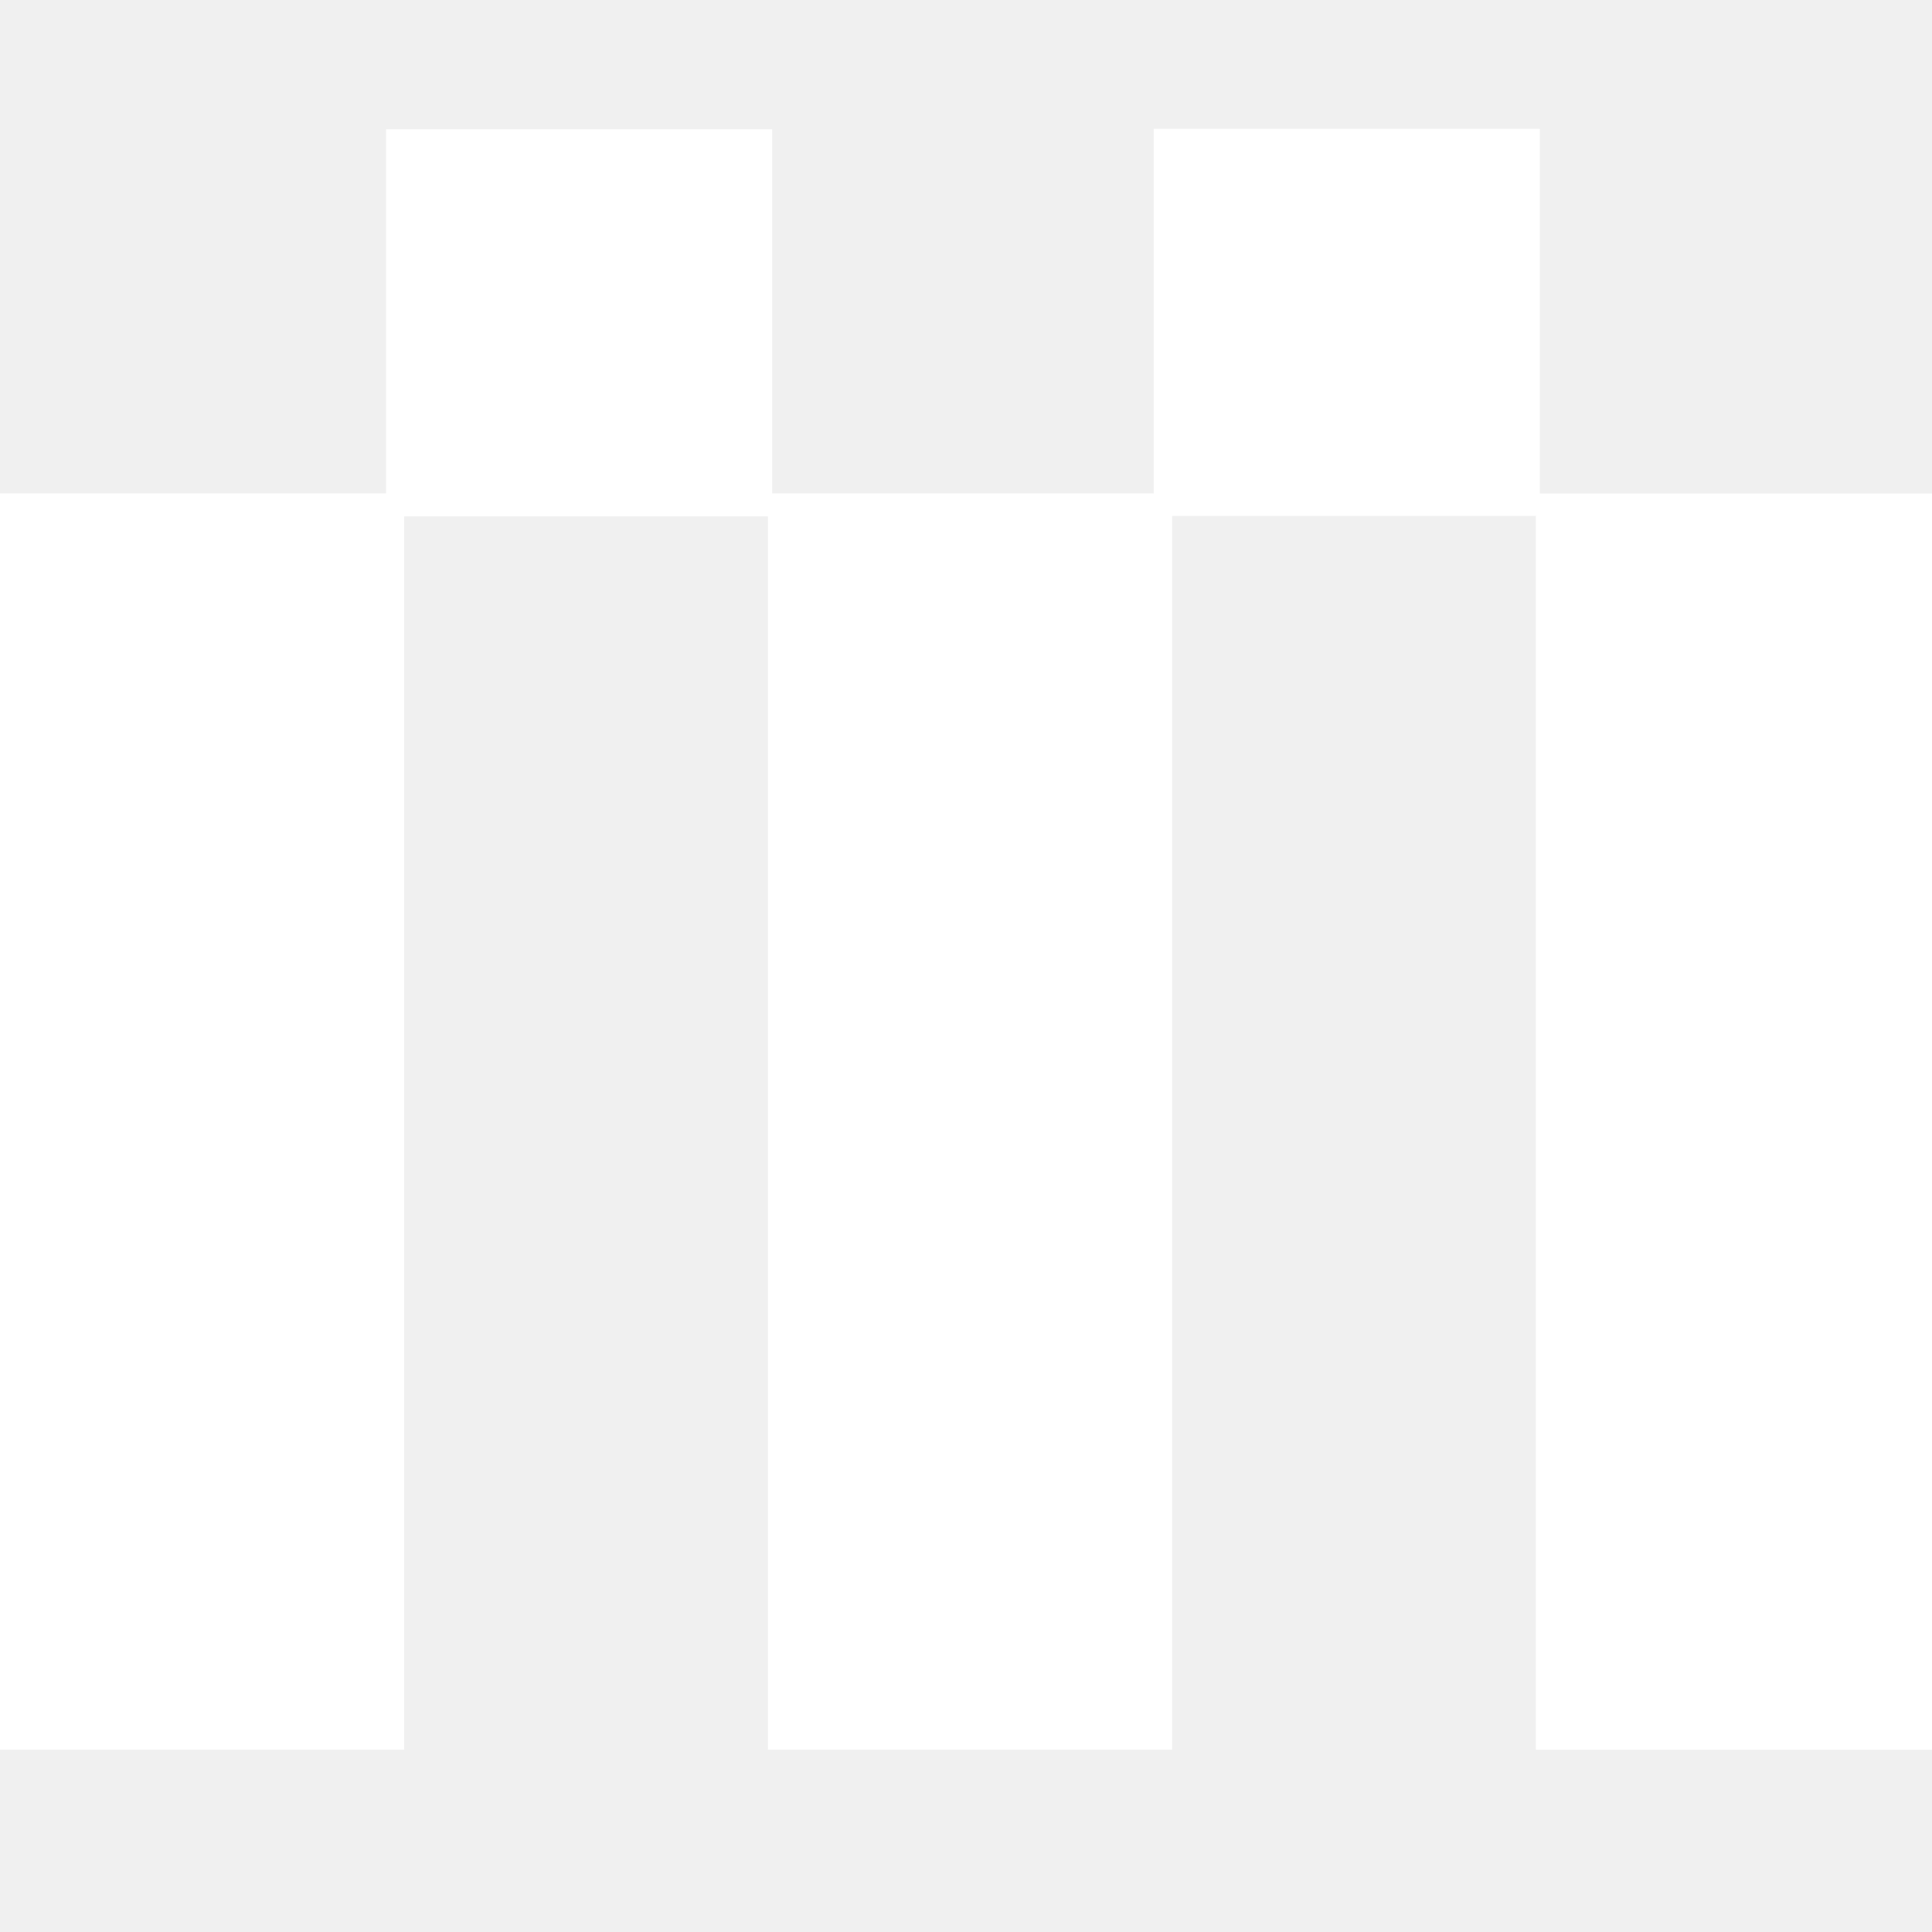
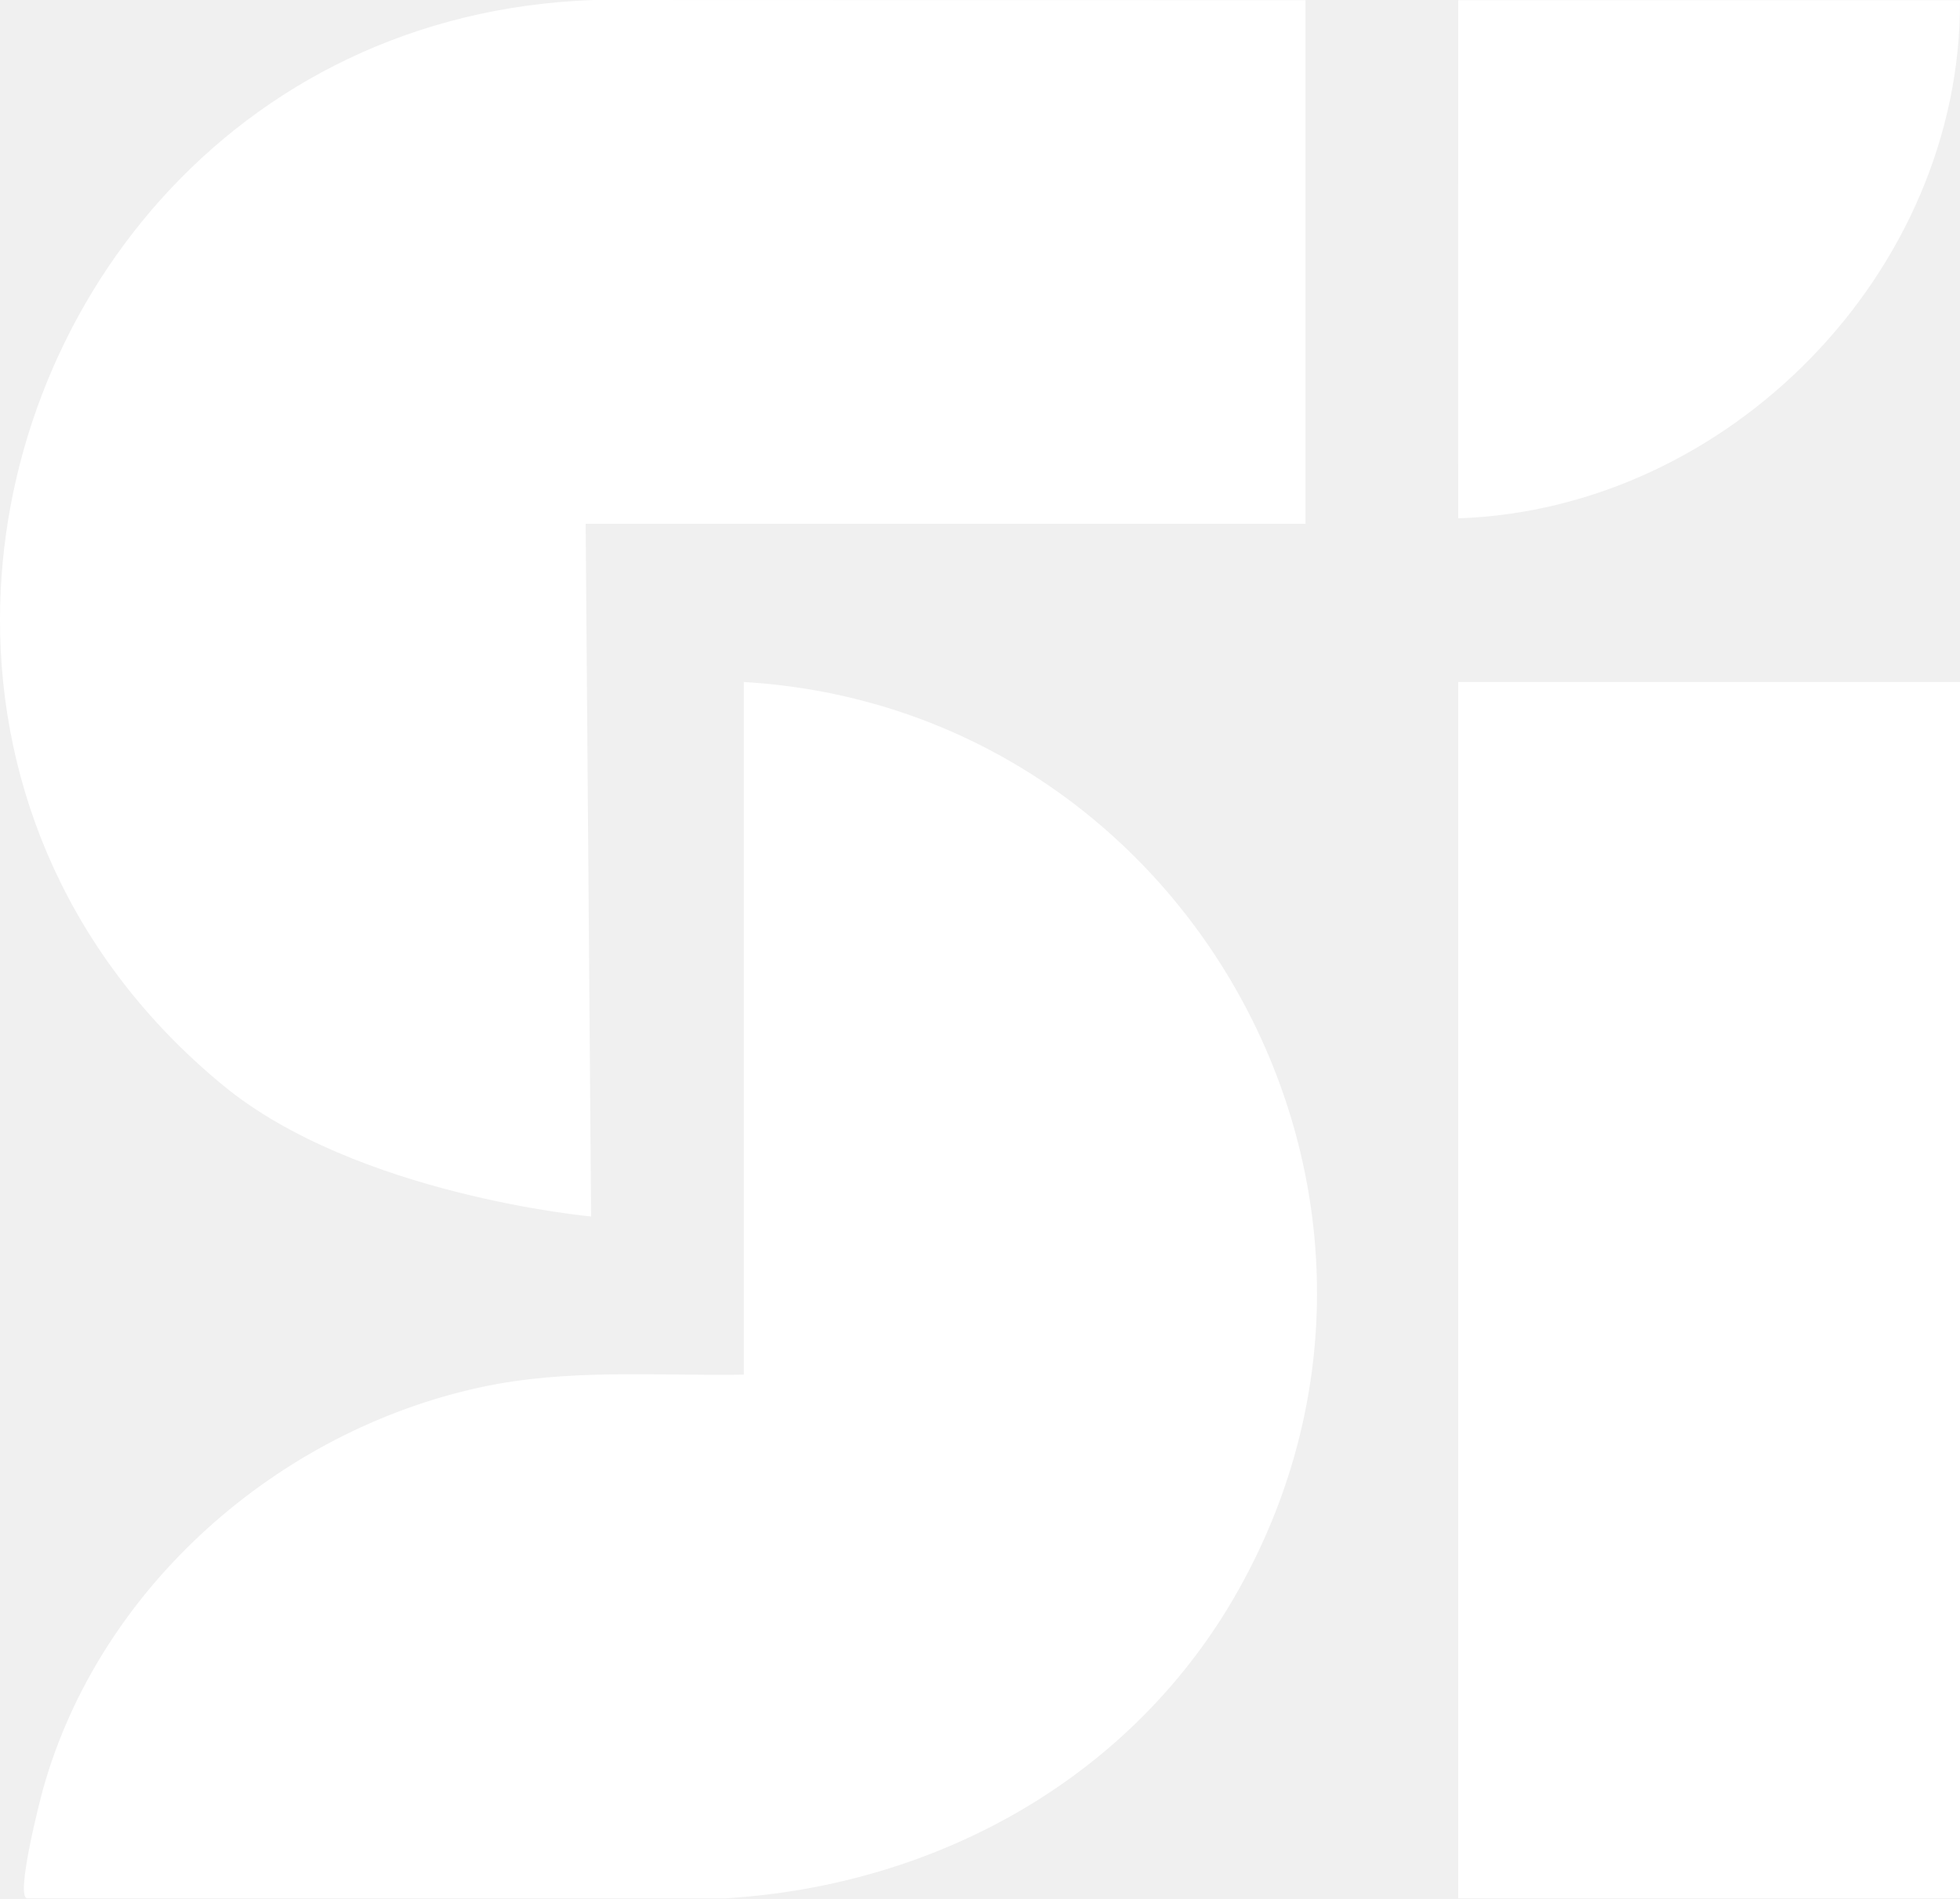
- <svg xmlns="http://www.w3.org/2000/svg" width="30" height="30" viewBox="0 0 30 30" fill="none">
-   <mask id="mask0_1683_55560" style="mask-type:alpha" maskUnits="userSpaceOnUse" x="0" y="0" width="30" height="30">
-     <rect width="30" height="30" fill="#D9D9D9" />
-   </mask>
-   <g mask="url(#mask0_1683_55560)">
-     <path fill-rule="evenodd" clip-rule="evenodd" d="M18.201 8.011V27.169H11.925V8.018H6.276V27.169H0V7.662H5.995V2.007H11.99V7.662H17.915V2H23.91V7.663H30.125V27.17H23.849V8.011H18.201Z" fill="white" />
-   </g>
+ <svg xmlns="http://www.w3.org/2000/svg" id="Layer_1" data-name="Layer 1" viewBox="0 0 1012.05 980.14">
+   <defs>
+     <style>
+       .cls-1 {
+         fill: #fff;
+       }
+     </style>
+   </defs>
+   <path class="cls-1" d="M305.22,628.08l-2.82-357.63h371.71V.12l-367.6-.12C119.37,6.56.28,161.06,0,319.6c-.15,86.99,35.46,175.18,115.23,240.82,68.79,56.6,190,67.67,190,67.67h-.01Z" />
+   <path class="cls-1" d="M384.07,352.12c229.52,13.61,369.3,264.97,255.69,468.3-54.17,96.95-155.38,153.14-265.43,159.72H13.99c-6.08-.82,6.42-49.89,8.23-56.37,29.14-104.22,121.11-184.89,226.11-207.55,44.86-9.68,90.14-5.79,135.74-6.47v-357.63h0Z" />
+   <rect class="cls-1" x="752.97" y="352.12" width="259.08" height="628.02" />
+   <path class="cls-1" d="M752.97.12h259.08c.75,140.22-119.32,262.77-259.08,267.5-.16-5.01,0-267.5,0-267.5Z" />
</svg>
